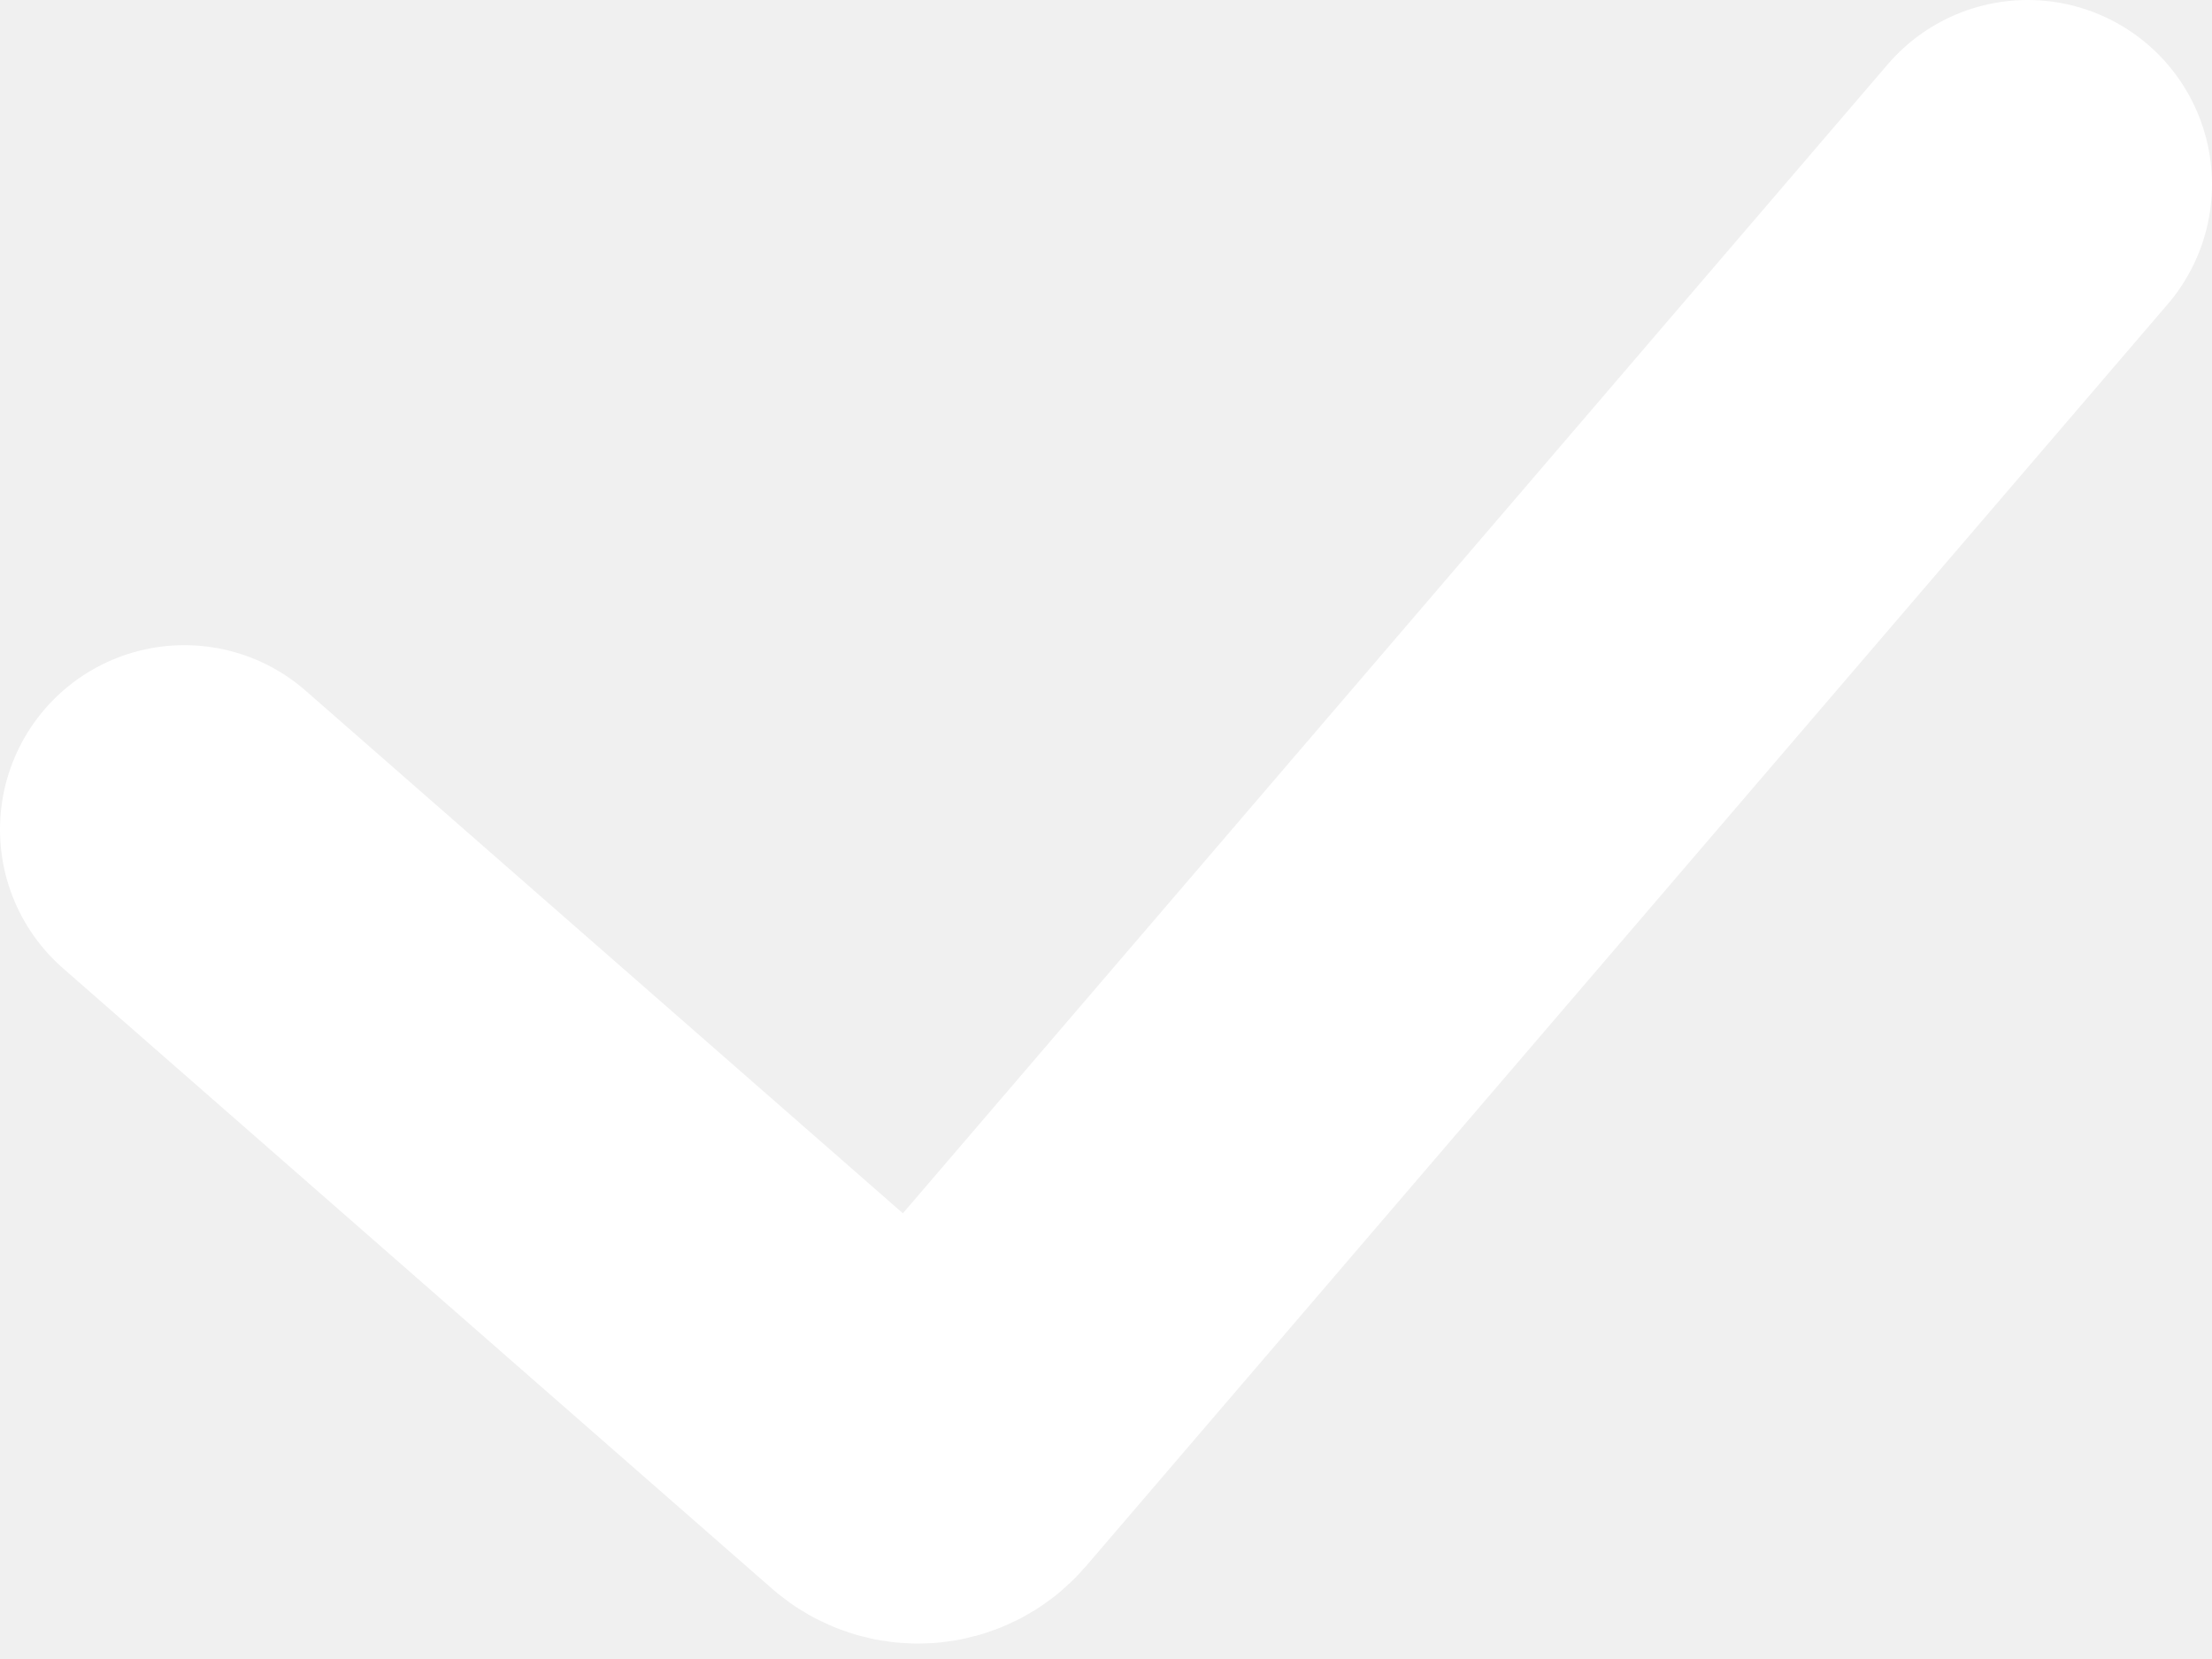
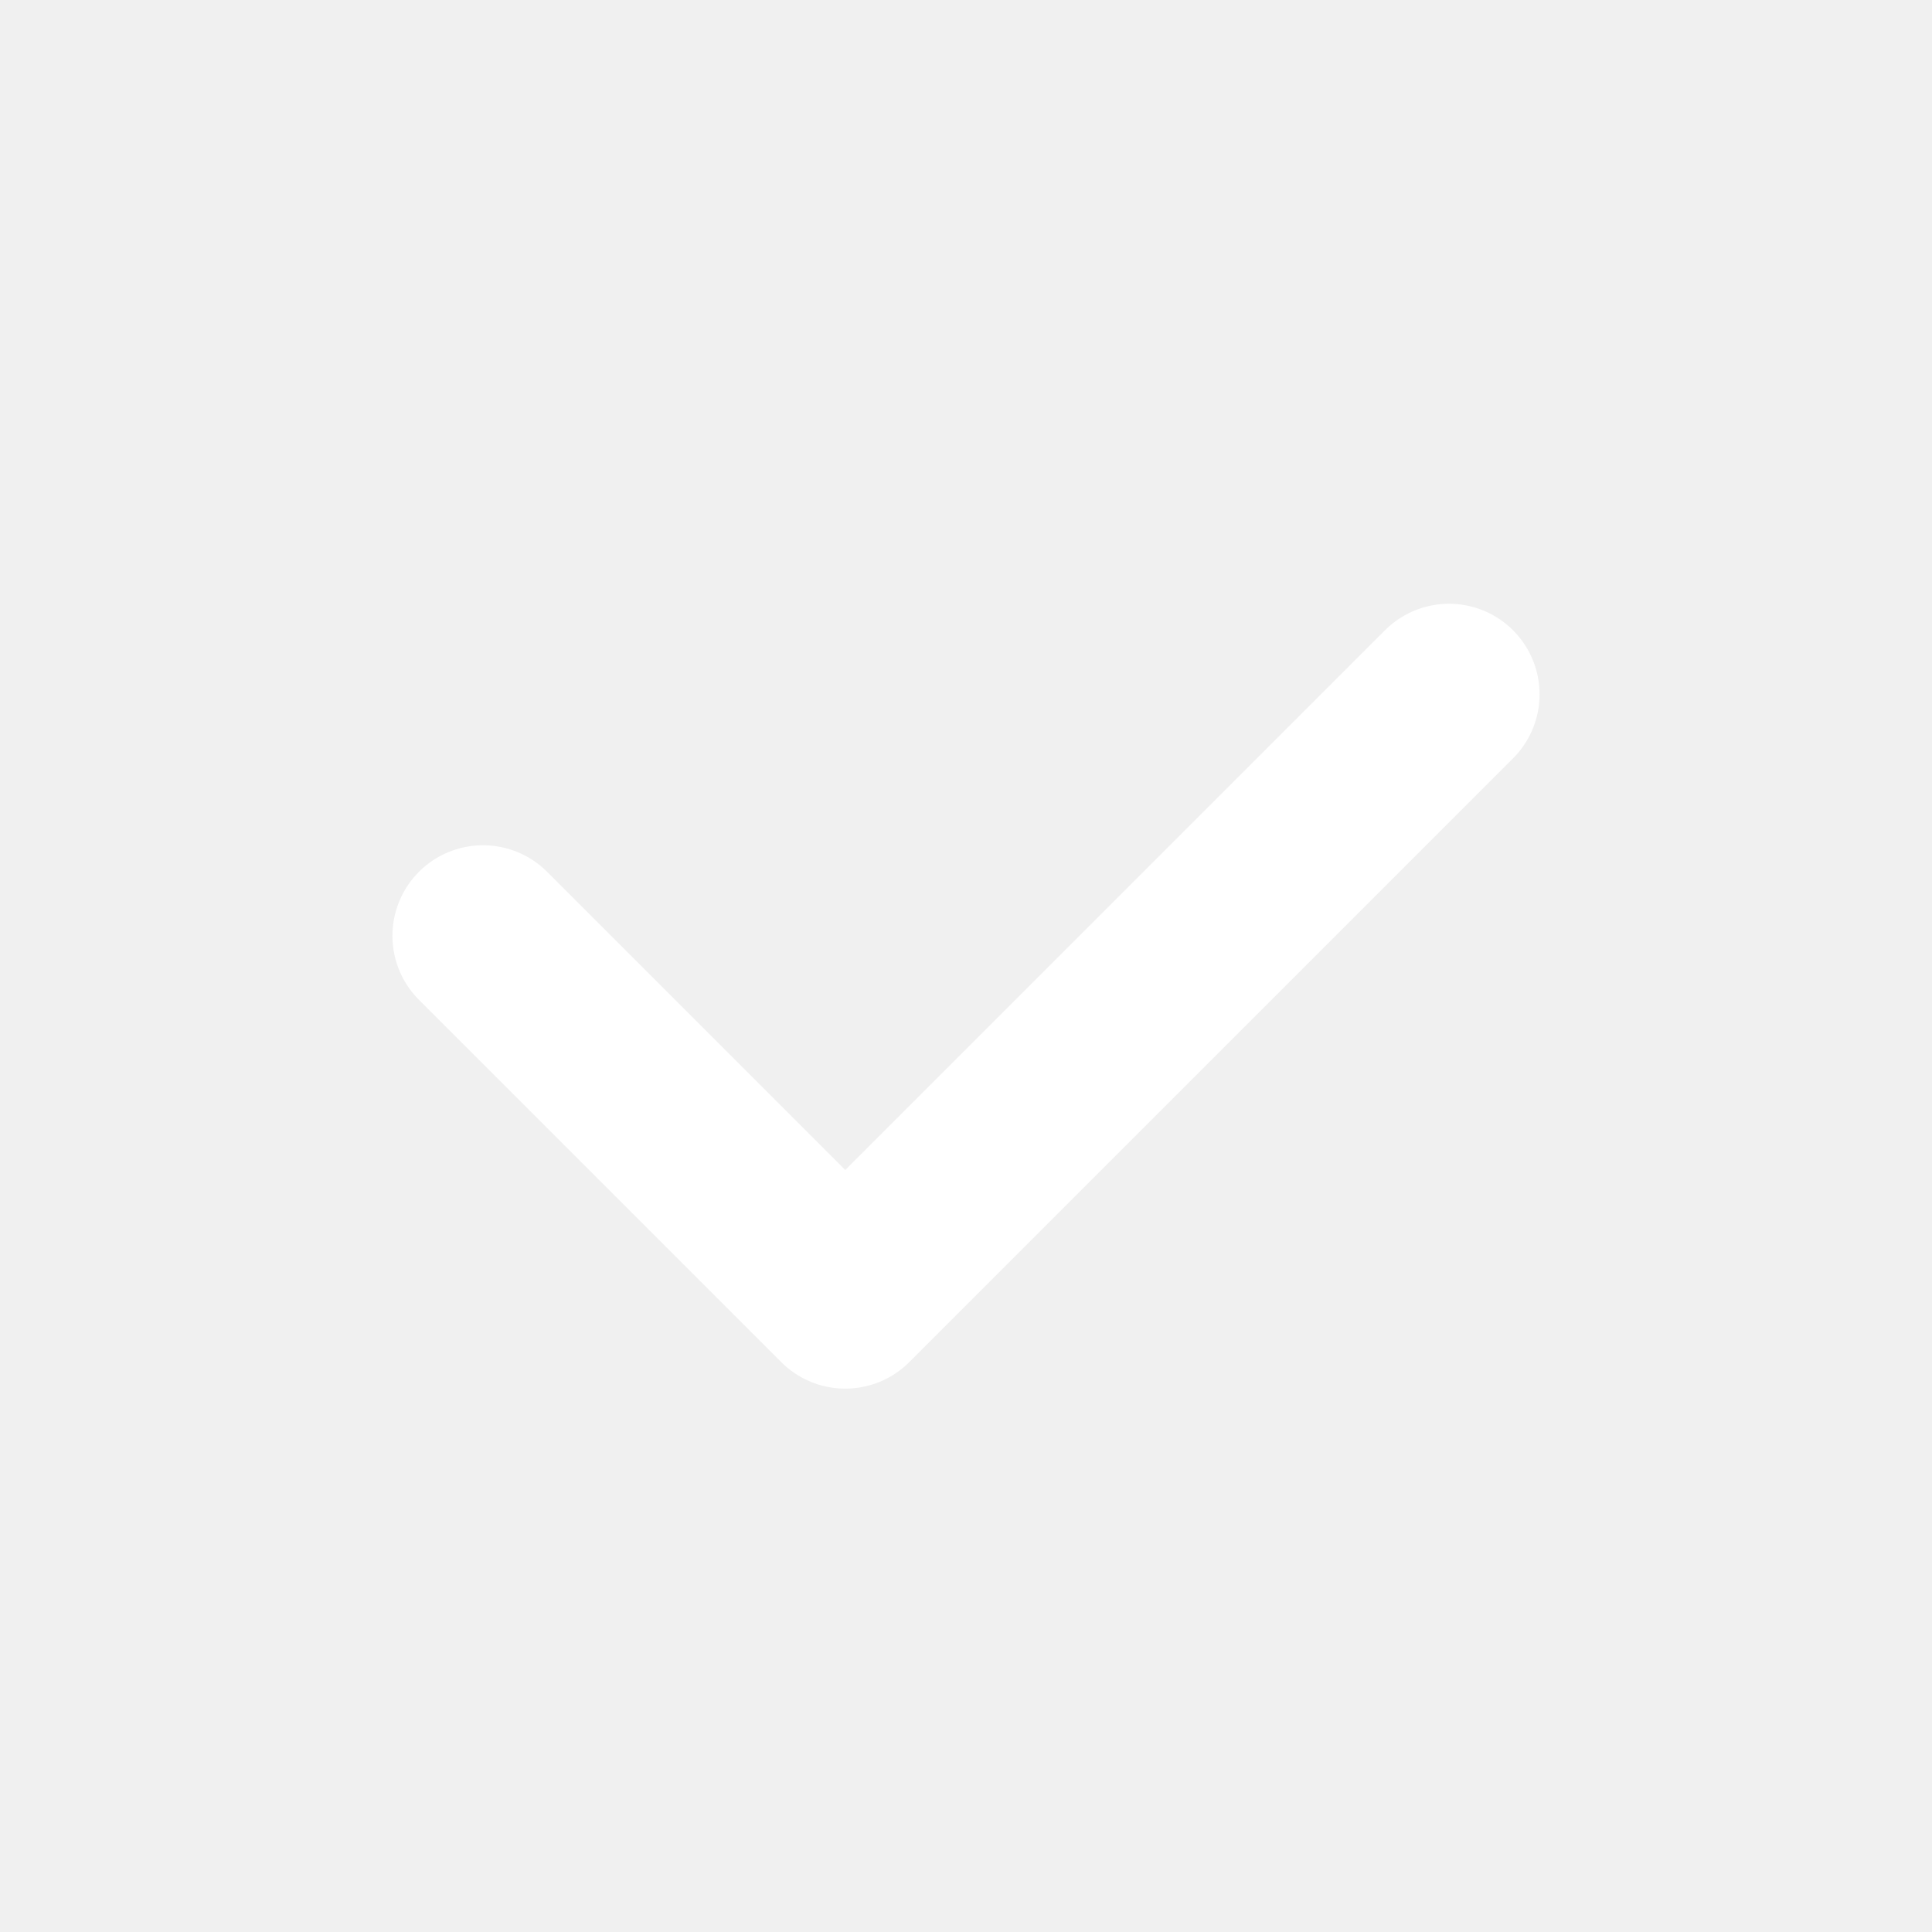
- <svg xmlns="http://www.w3.org/2000/svg" width="12" height="9" viewBox="0 0 12 9" fill="none">
-   <path d="M1 4.5L4.848 7.867C4.932 7.94 5.059 7.931 5.131 7.847L11 1" stroke="white" stroke-width="2" stroke-linecap="round" />
+ <svg xmlns="http://www.w3.org/2000/svg" width="16" height="16" viewBox="0 0 16 16" fill="none">
+   <g clip-path="url(#clip0_1663_35630)">
+     <path d="M12 5.75L7 10.75L4 7.75" stroke="white" stroke-width="1.5" stroke-linecap="round" stroke-linejoin="round" />
+   </g>
+   <defs>
+     <clipPath id="clip0_1663_35630">
+       <rect width="16" height="16" fill="white" />
+     </clipPath>
+   </defs>
</svg>
